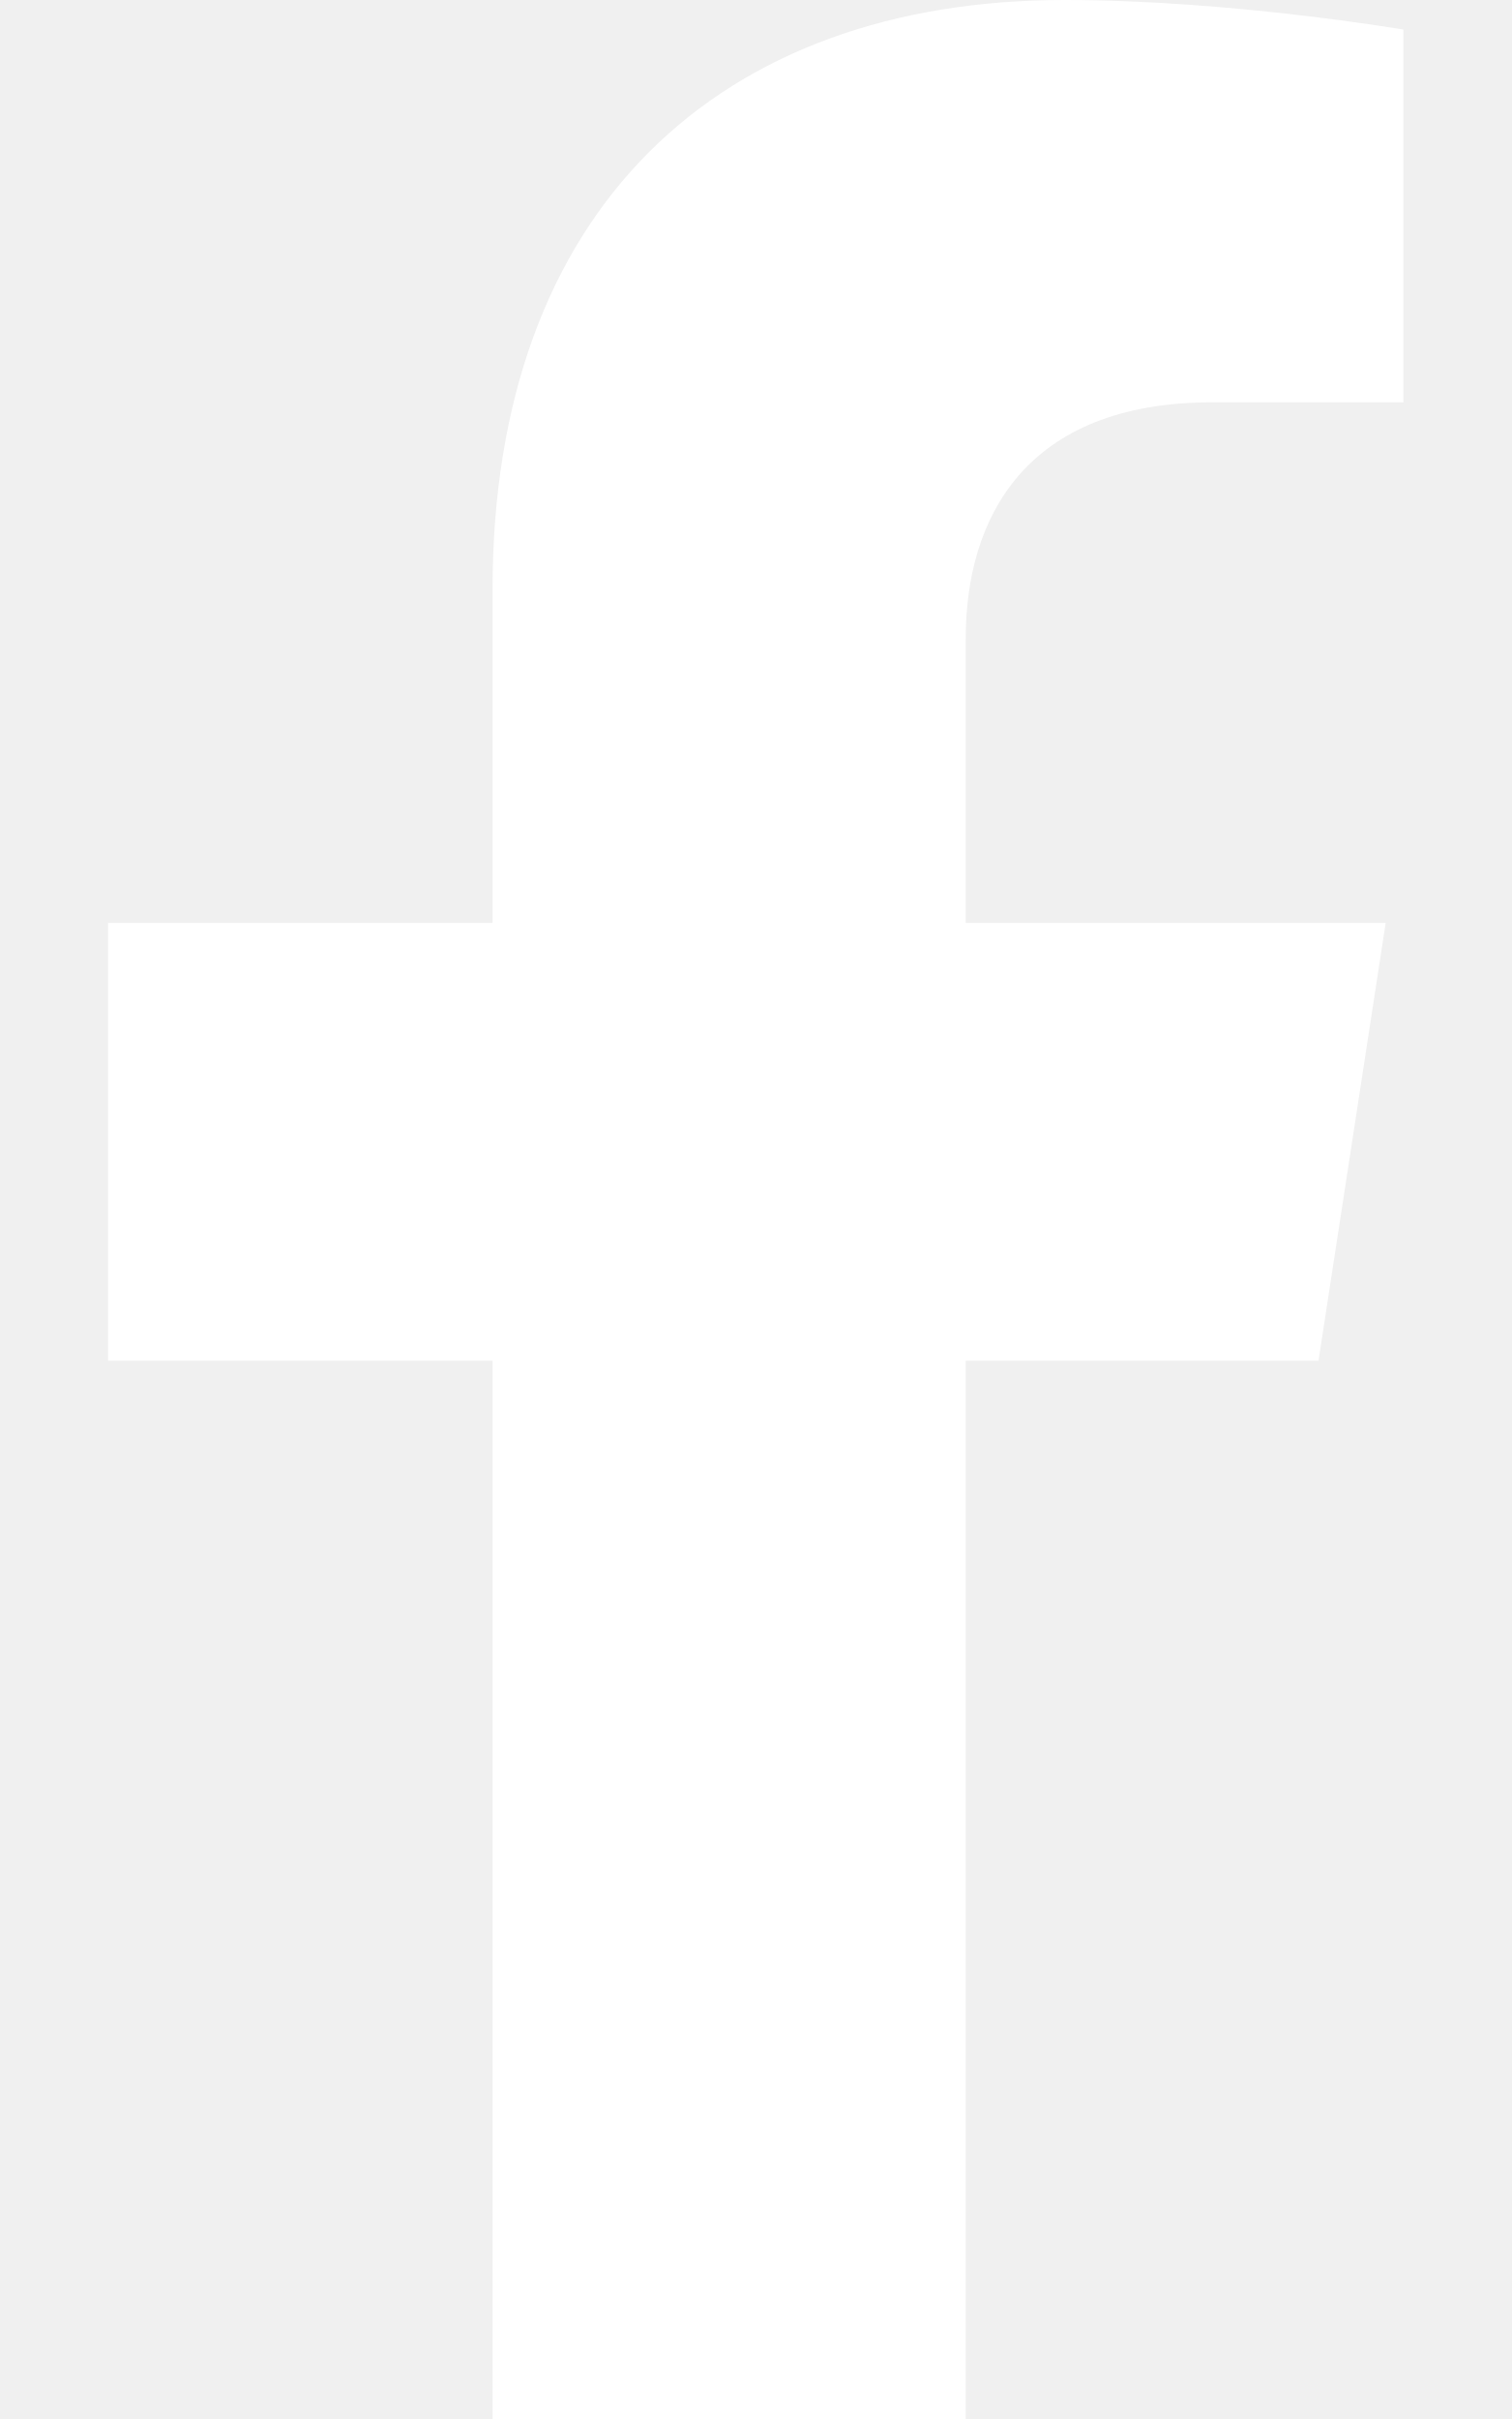
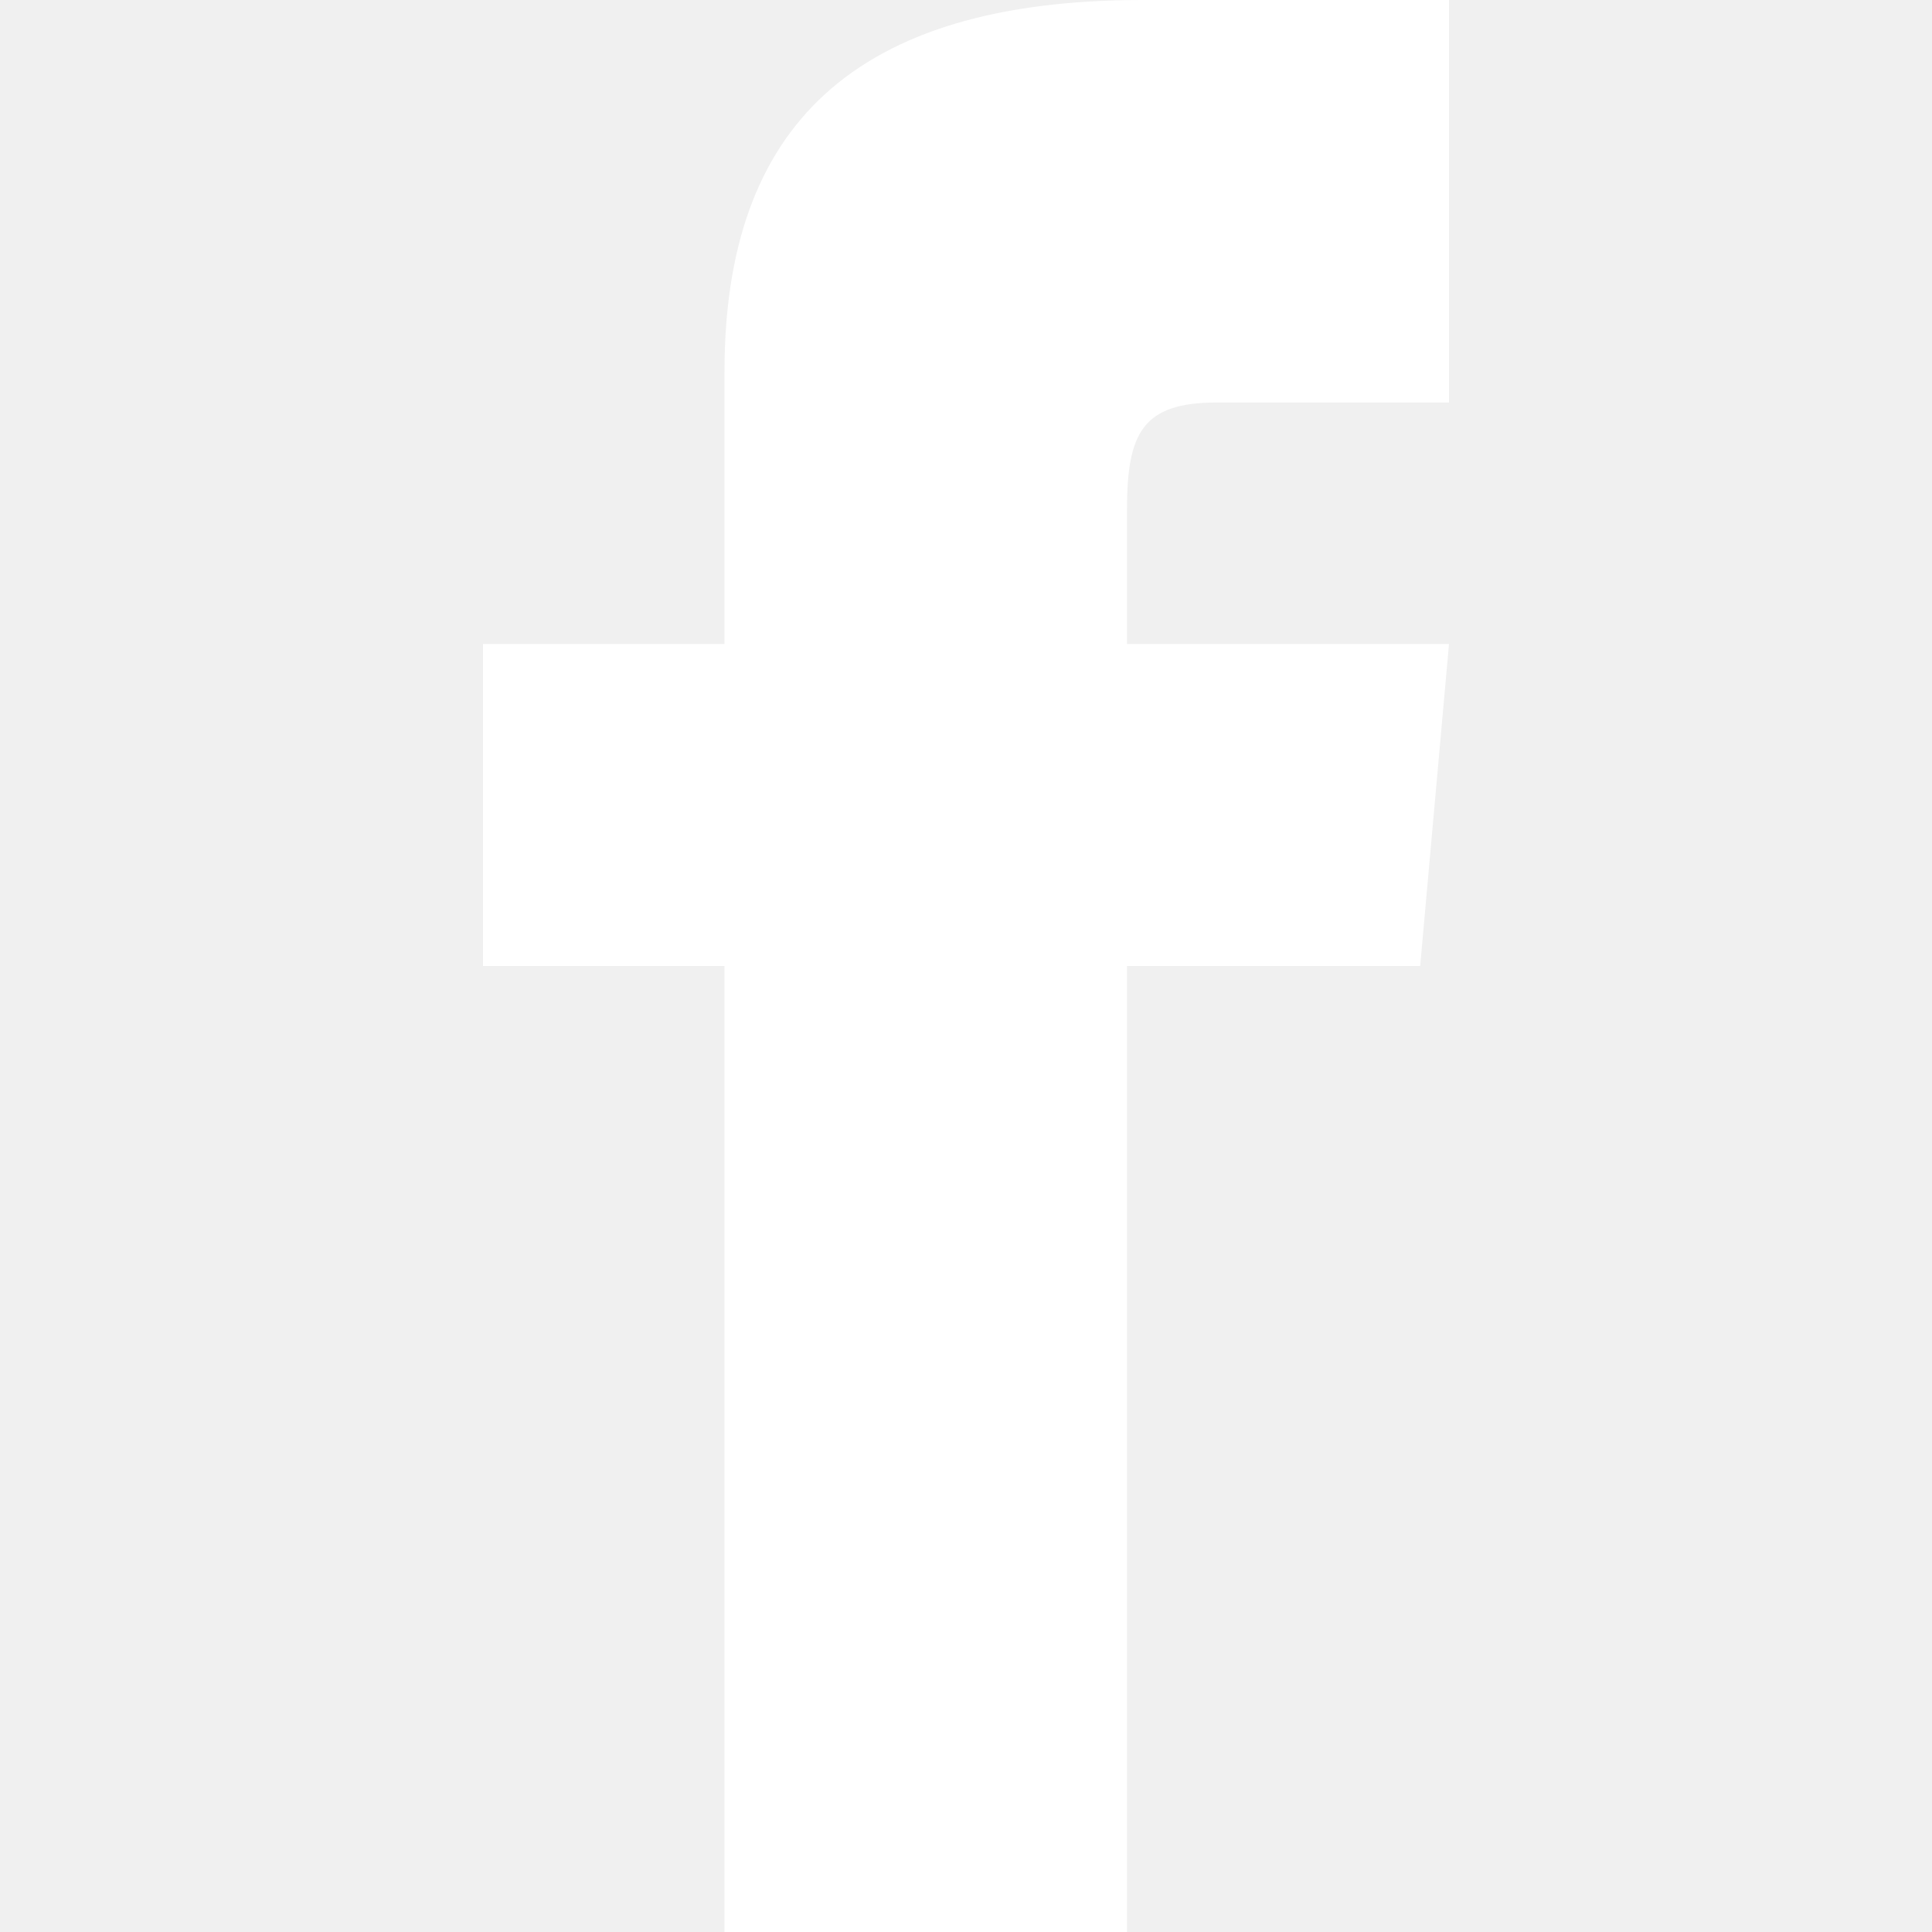
- <svg xmlns="http://www.w3.org/2000/svg" aria-hidden="true" focusable="false" data-prefix="fab" data-icon="facebook-f" class="svg-inline--fa fa-facebook-f fa-w-10" role="img" viewBox="0 0 320 512">
-   <path fill="#fff" d="M279.14 288l14.22-92.66h-88.91v-60.13c0-25.35 12.42-50.06 52.24-50.06h40.42V6.26S260.43 0 225.36 0c-73.22 0-121.08 44.38-121.08 124.72v70.62H22.89V288h81.39v224h100.17V288z" />
+ <svg xmlns="http://www.w3.org/2000/svg" width="24" height="24" viewBox="0 0 24 24">
+   <path fill="#fff" d="M9 8h-3v4h3v12h5v-12h3.642l.358-4h-4v-1.667c0-.955.192-1.333 1.115-1.333h2.885v-5h-3.808c-3.596 0-5.192 1.583-5.192 4.615v3.385z" />
</svg>
